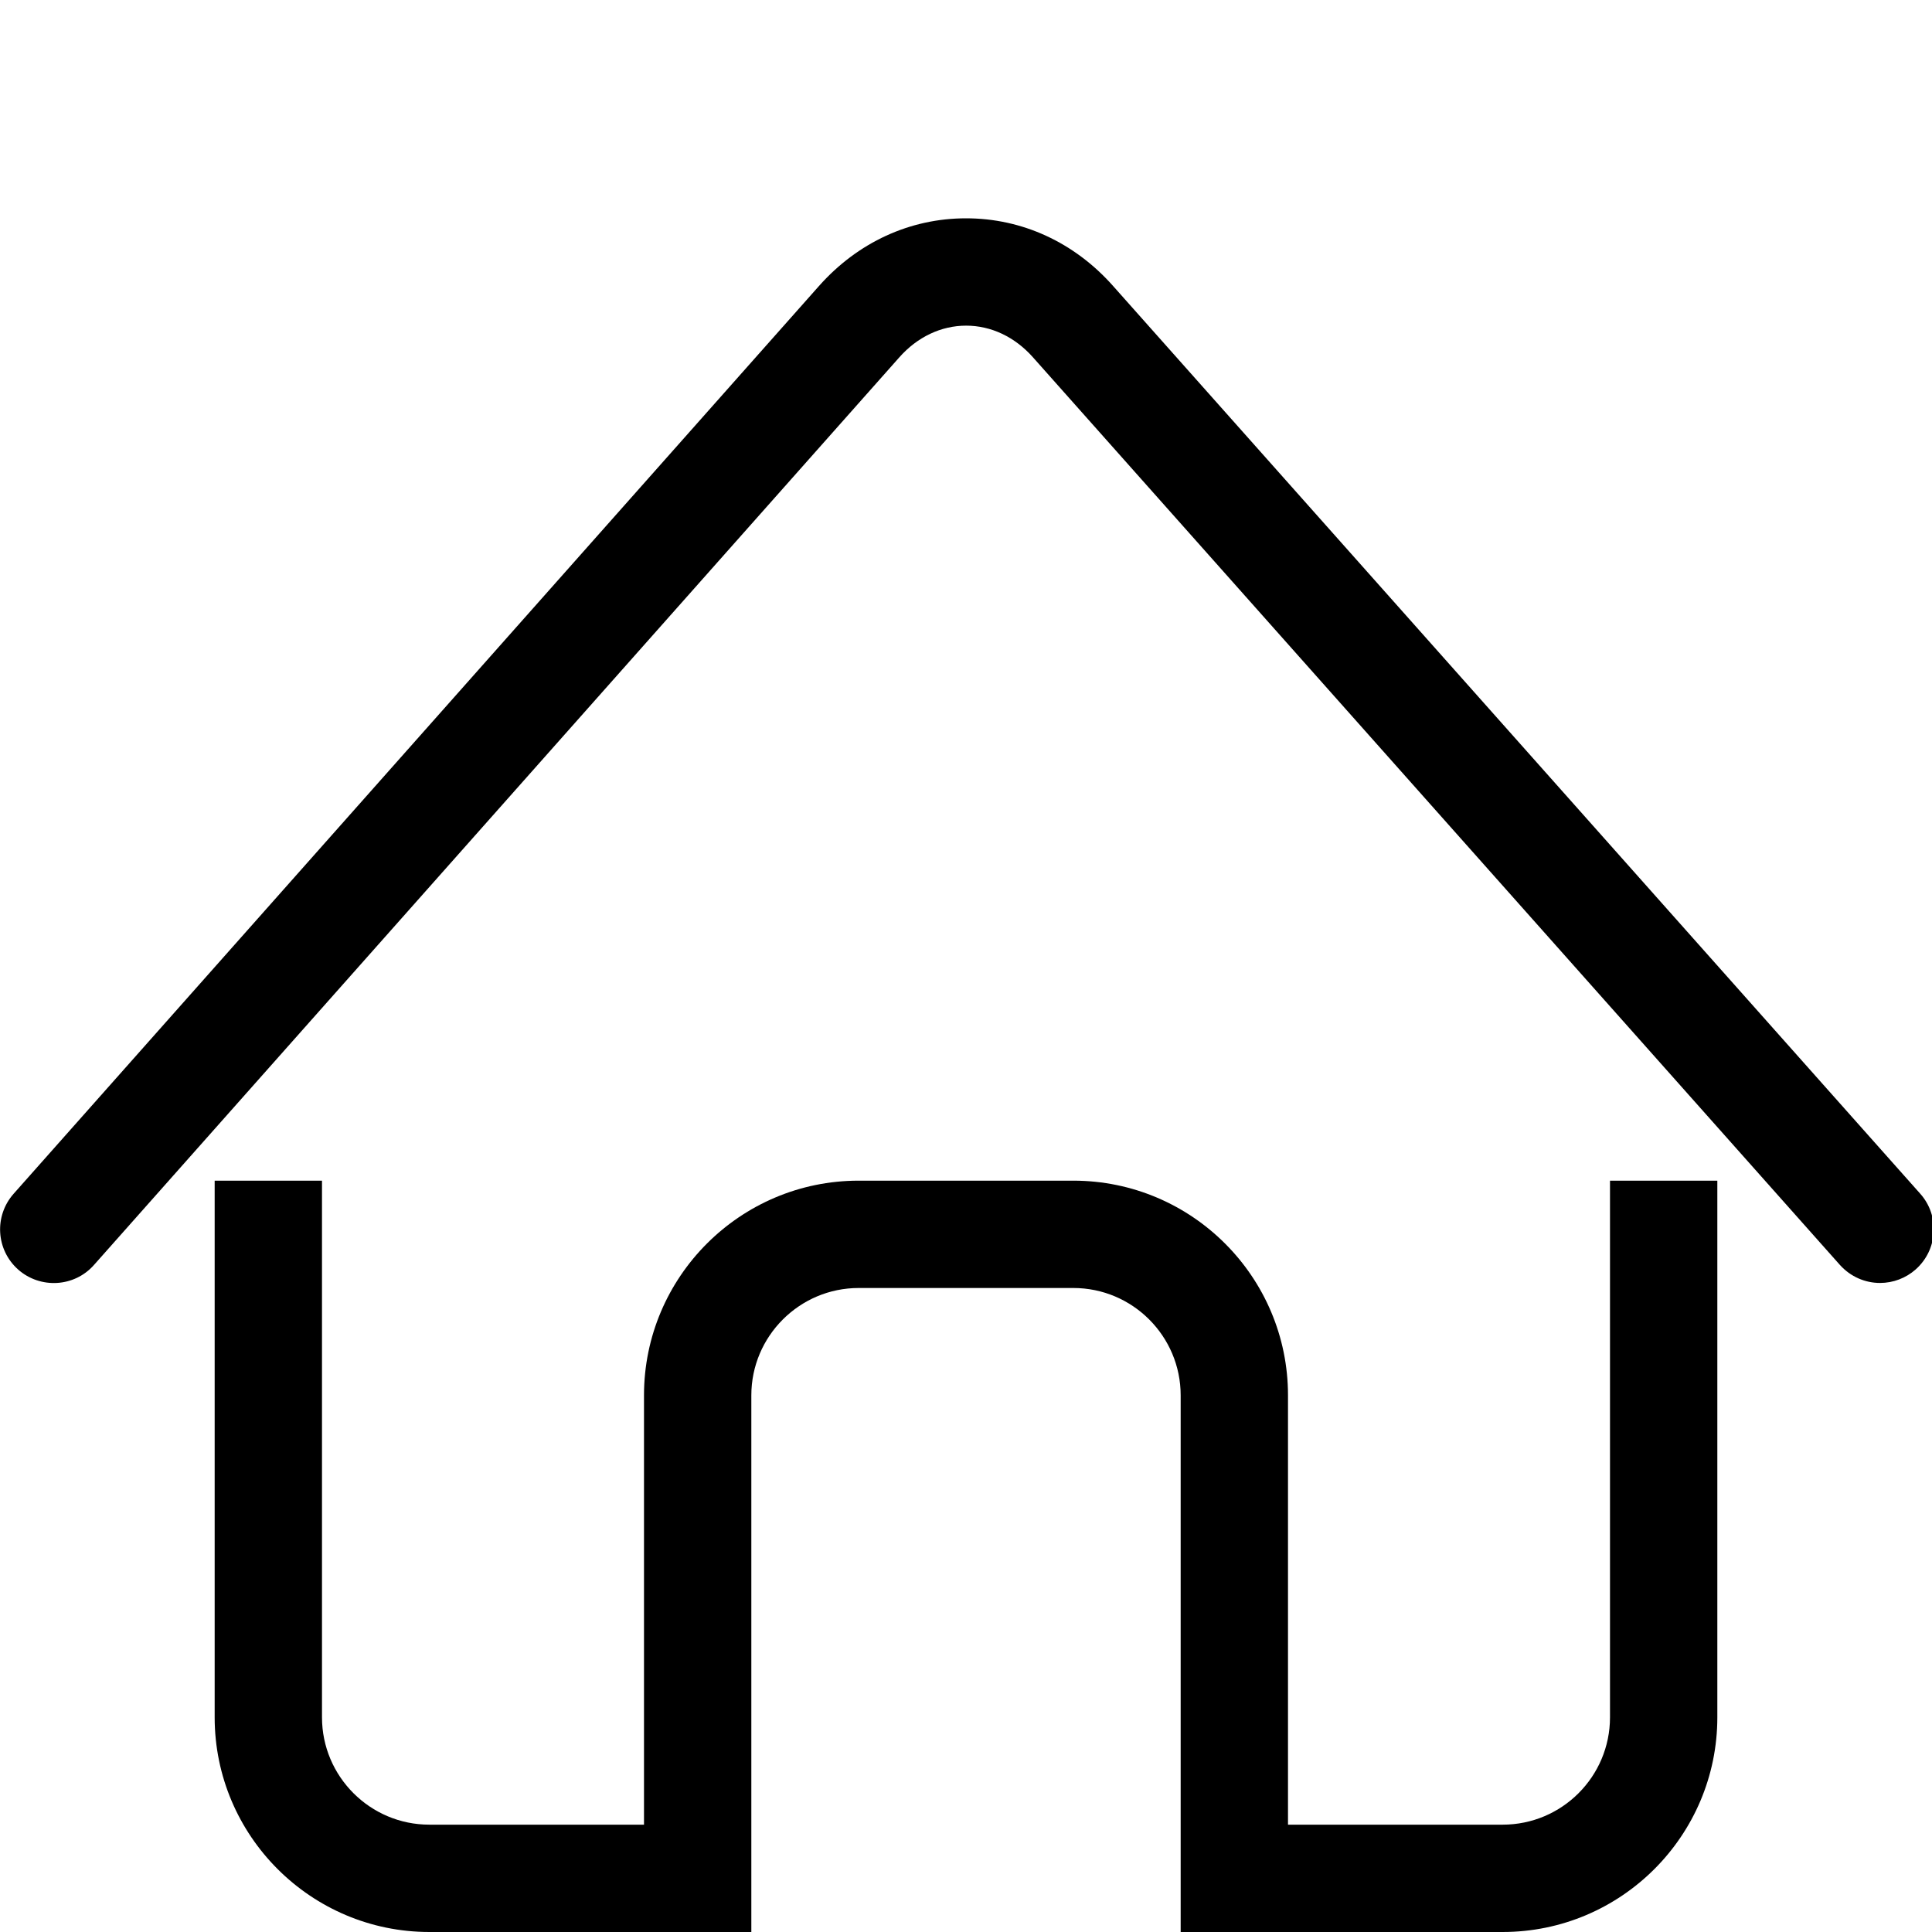
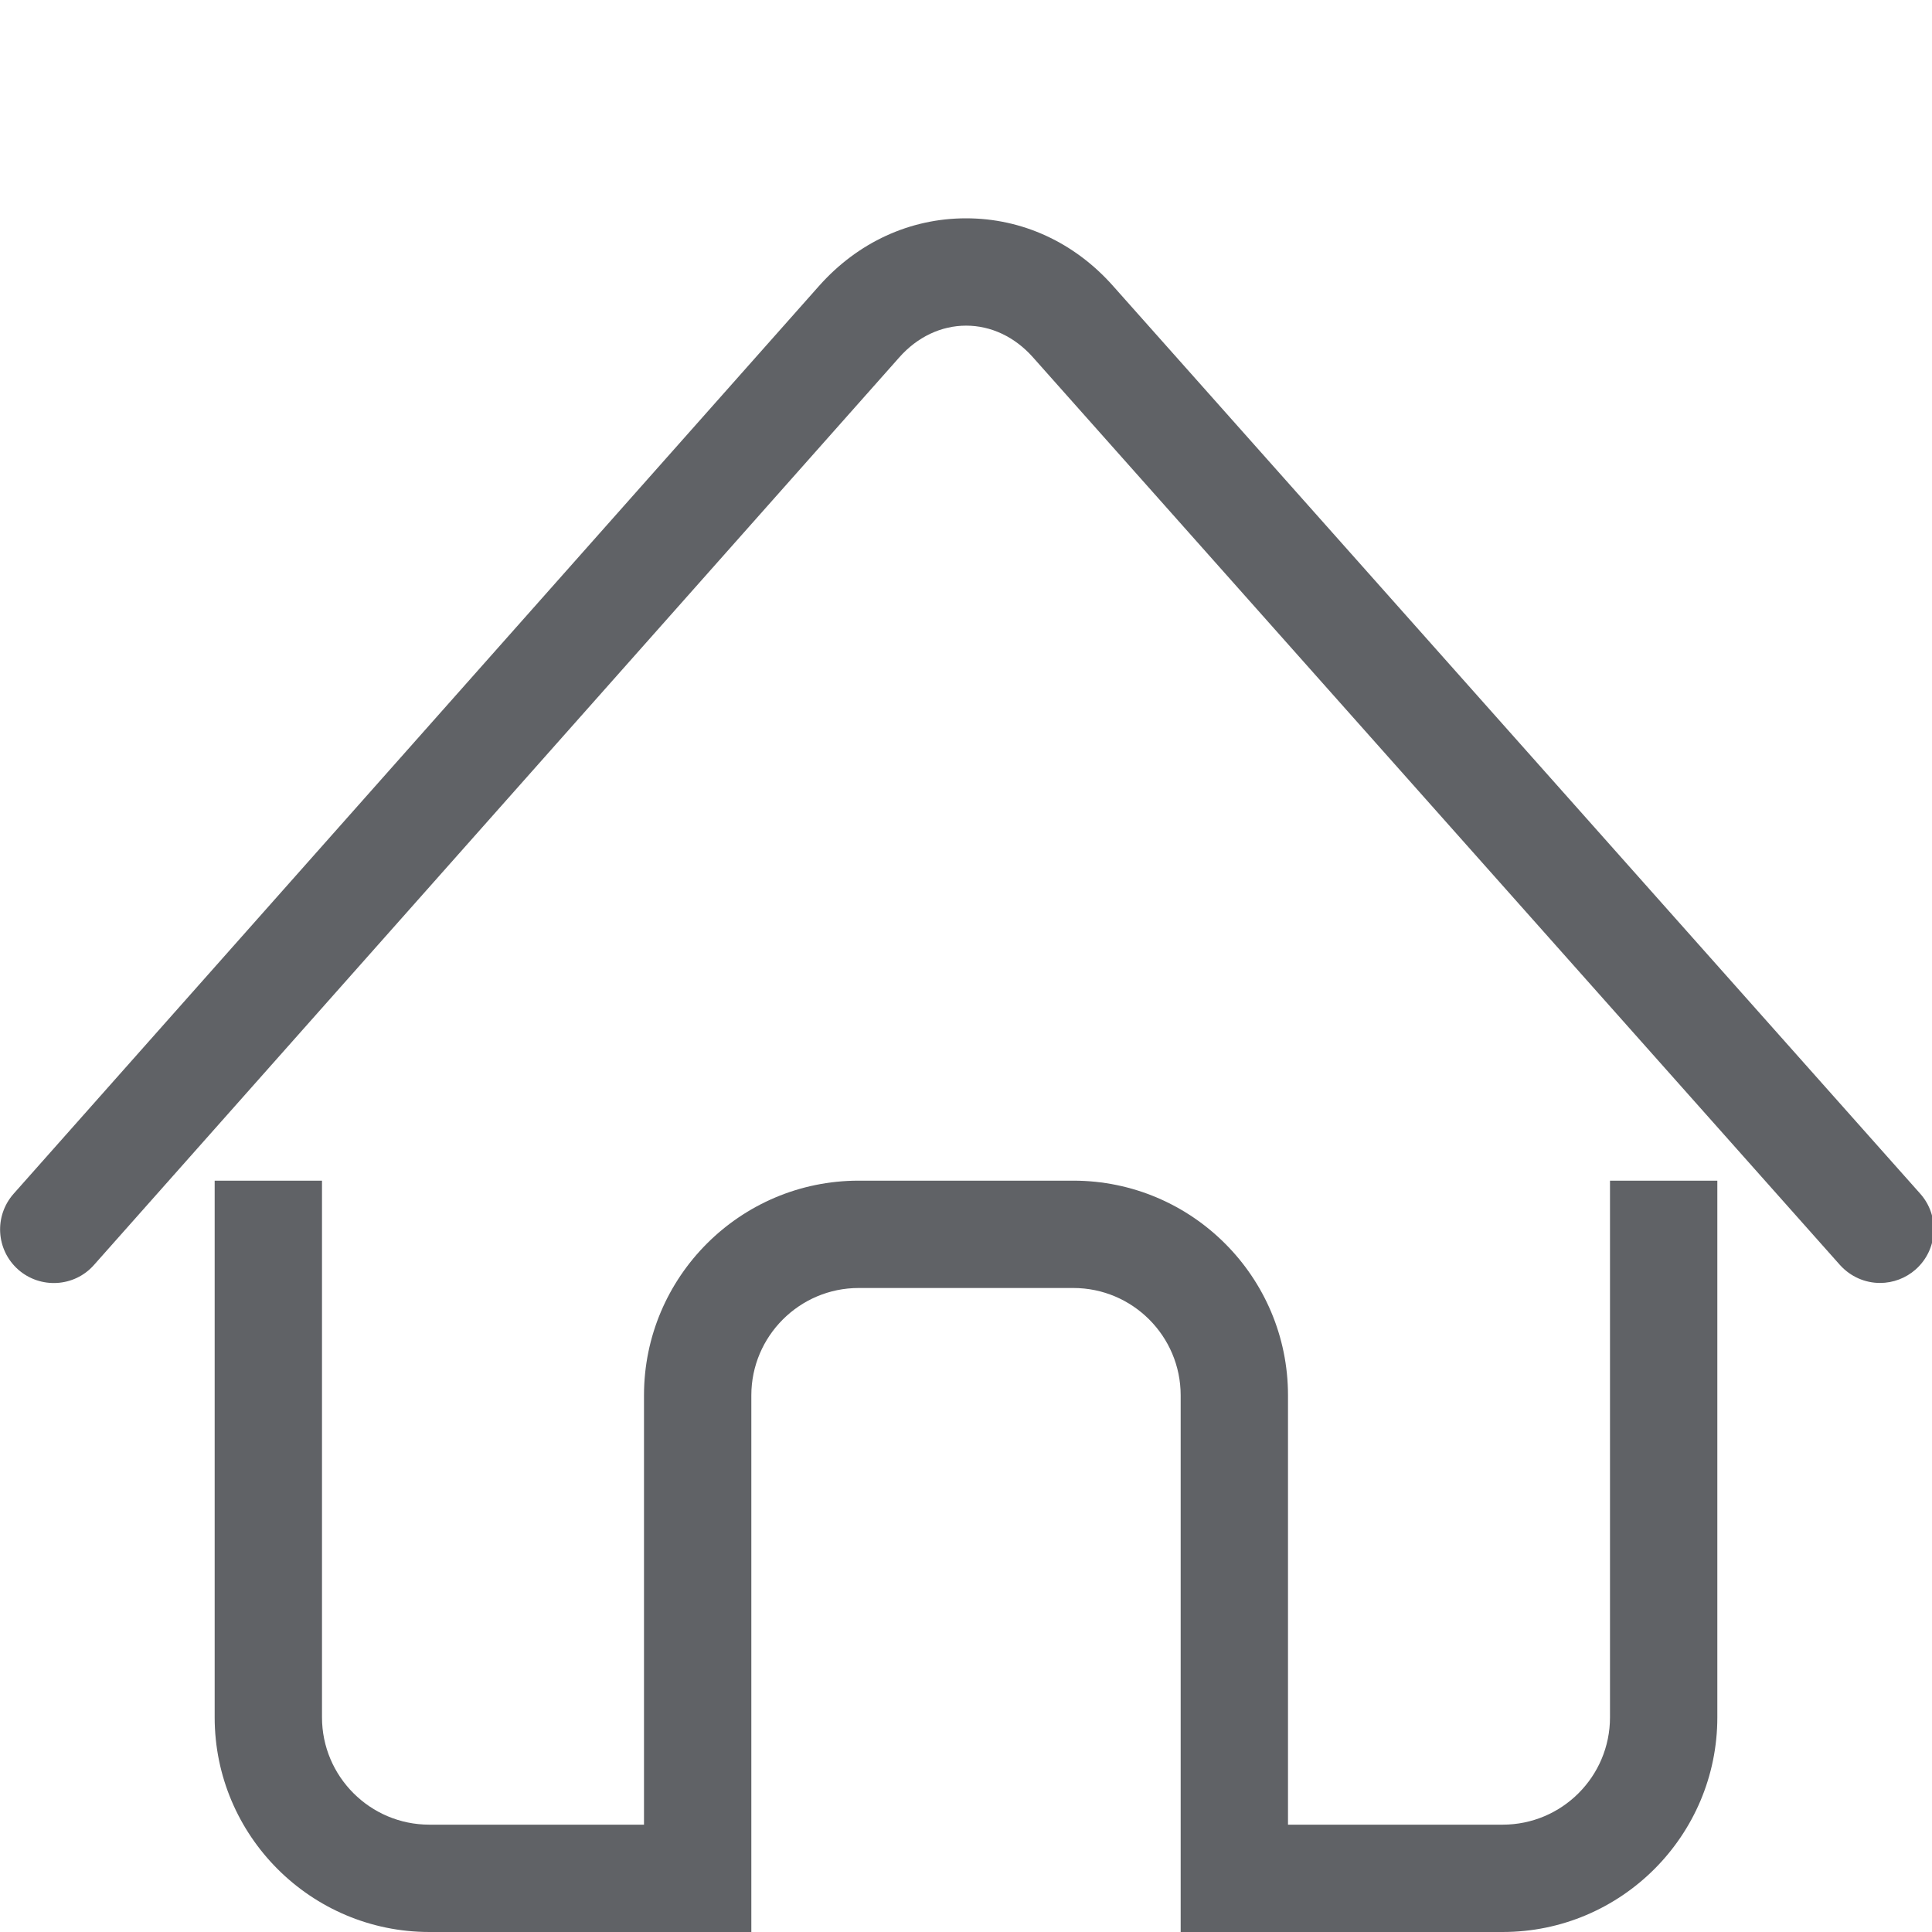
<svg xmlns="http://www.w3.org/2000/svg" t="1524035787887" class="icon" style="" viewBox="0 0 1024 1024" version="1.1" p-id="4298" width="200" height="200">
  <defs>
    <style type="text/css" />
  </defs>
-   <path d="M996.464 679.992c-7.85 0-15.588-3.243-21.277-9.557l-427.746-481.109c-9.614-10.809-22.187-16.725-35.385-16.725-13.198 0-25.828 5.973-35.385 16.782L49.778 670.492c-10.41 11.775-28.445 12.743-40.164 2.389-11.776-10.468-12.8-28.388-2.39-40.164l426.837-481.109c20.537-23.153 48.242-35.896 77.938-35.896h0.057c29.696 0 57.4 12.743 77.88 35.84l427.804 481.109c10.468 11.718 9.387 29.695-2.39 40.163a28.499 28.499 0 0 1-18.886 7.168z" p-id="4299" />
-   <path d="M853.331 625.777v284.443c0 31.403-25.486 56.89-56.889 56.89H682.666V739.554c0-62.806-51.03-113.778-113.778-113.778H455.109c-62.748 0-113.778 50.972-113.778 113.778V967.108H227.556c-31.346 0-56.89-25.486-56.89-56.889V625.777h-56.888v284.443c0 62.749 51.03 113.778 113.778 113.778h170.667V739.555c0-31.346 25.542-56.89 56.888-56.89H568.889c31.403 0 56.889 25.544 56.889 56.89V1023.998h170.666c62.749 0 113.778-51.03 113.778-113.778V625.777h-56.889z" p-id="4300" />
+   <path d="M996.464 679.992c-7.85 0-15.588-3.243-21.277-9.557l-427.746-481.109c-9.614-10.809-22.187-16.725-35.385-16.725-13.198 0-25.828 5.973-35.385 16.782L49.778 670.492c-10.41 11.775-28.445 12.743-40.164 2.389-11.776-10.468-12.8-28.388-2.39-40.164l426.837-481.109c20.537-23.153 48.242-35.896 77.938-35.896h0.057c29.696 0 57.4 12.743 77.88 35.84l427.804 481.109c10.468 11.718 9.387 29.695-2.39 40.163a28.499 28.499 0 0 1-18.886 7.168z" p-id="4299" fill="#606266" />
+   <path d="M853.331 625.777v284.443c0 31.403-25.486 56.89-56.889 56.89H682.666V739.554c0-62.806-51.03-113.778-113.778-113.778H455.109c-62.748 0-113.778 50.972-113.778 113.778V967.108H227.556c-31.346 0-56.89-25.486-56.89-56.889V625.777h-56.888v284.443c0 62.749 51.03 113.778 113.778 113.778h170.667V739.555c0-31.346 25.542-56.89 56.888-56.89H568.889c31.403 0 56.889 25.544 56.889 56.89V1023.998h170.666c62.749 0 113.778-51.03 113.778-113.778V625.777h-56.889z" p-id="4300" fill="#606266" />
</svg>
